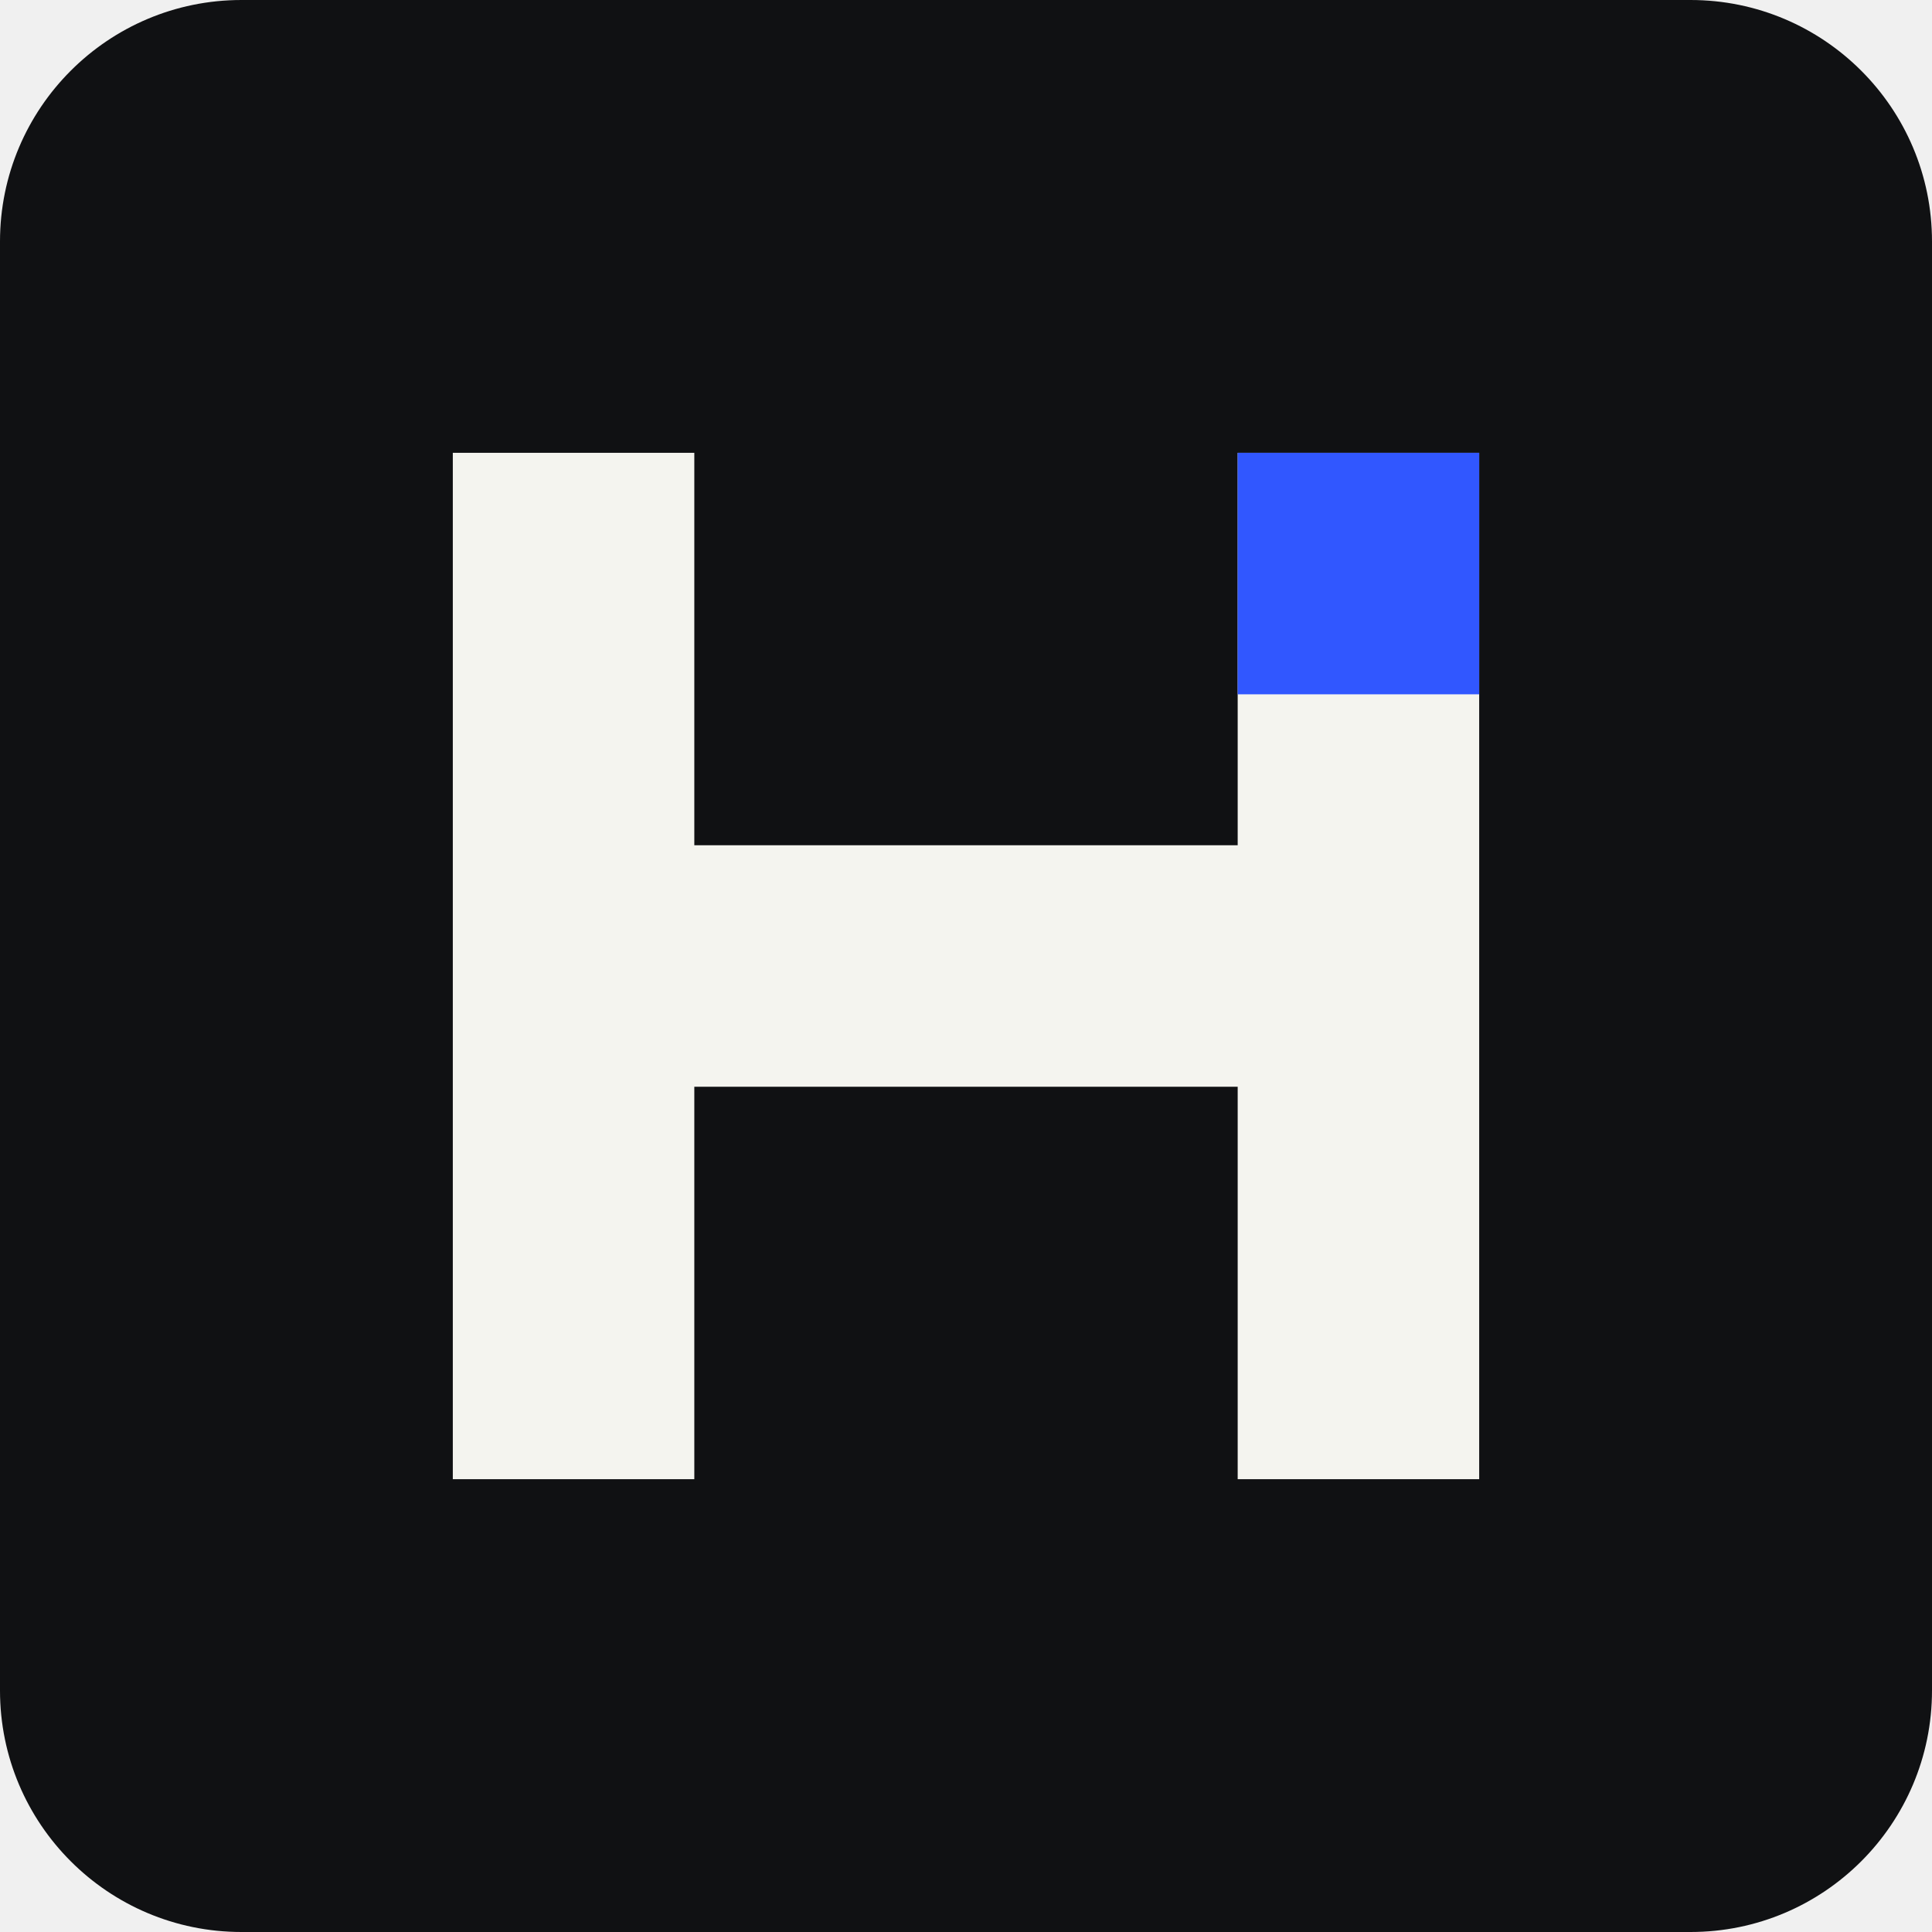
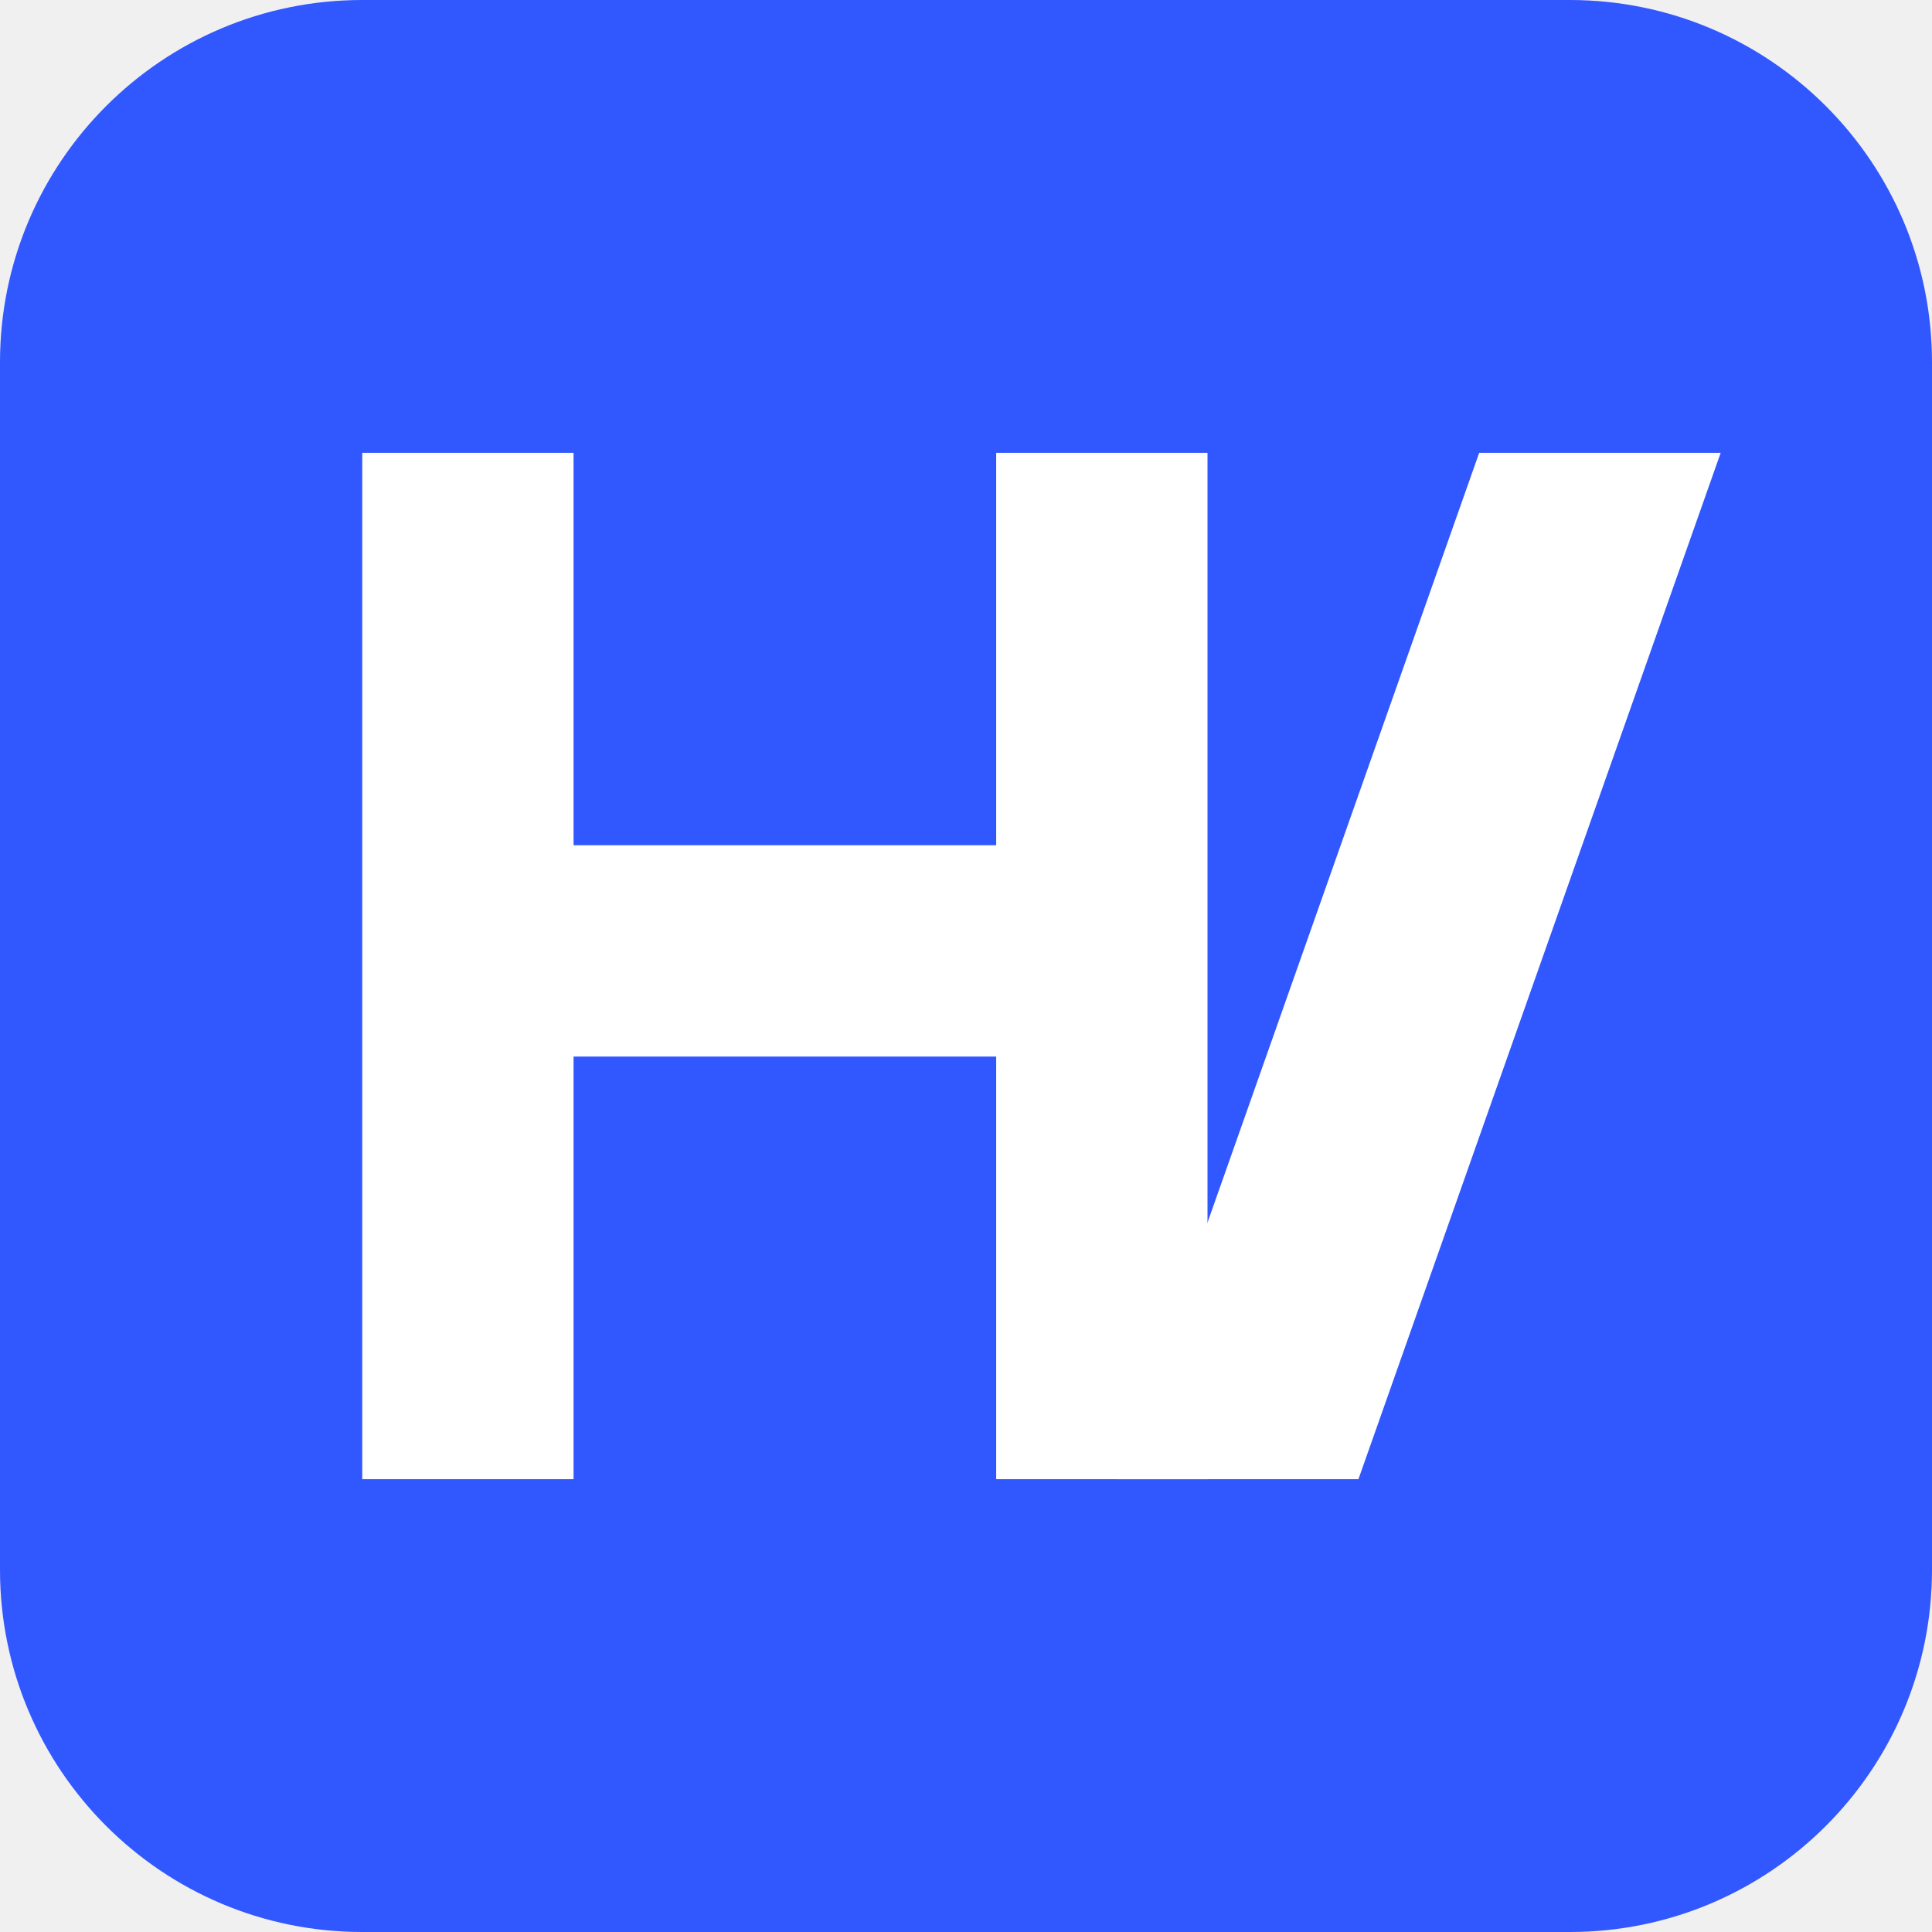
<svg xmlns="http://www.w3.org/2000/svg" viewBox="0 0 64 64">
-   <rect width="64" height="64" rx="8" fill="#101113" />
-   <path d="M15 15h8v13h18V15h8v34h-8V36H23v13h-8V15Z" fill="#f4f4ef" />
-   <rect x="41" y="15" width="8" height="8" fill="#3157ff" />
+   <rect width="64" height="64" rx="12" fill="#3157ff" />
+   <path d="M12 15h7v13h14V15h7v34h-7V35H19v14h-7V15Z" fill="#fff" />
+   <path d="M49 15h8L45 49h-8l12-34Z" fill="#fff" />
</svg>
